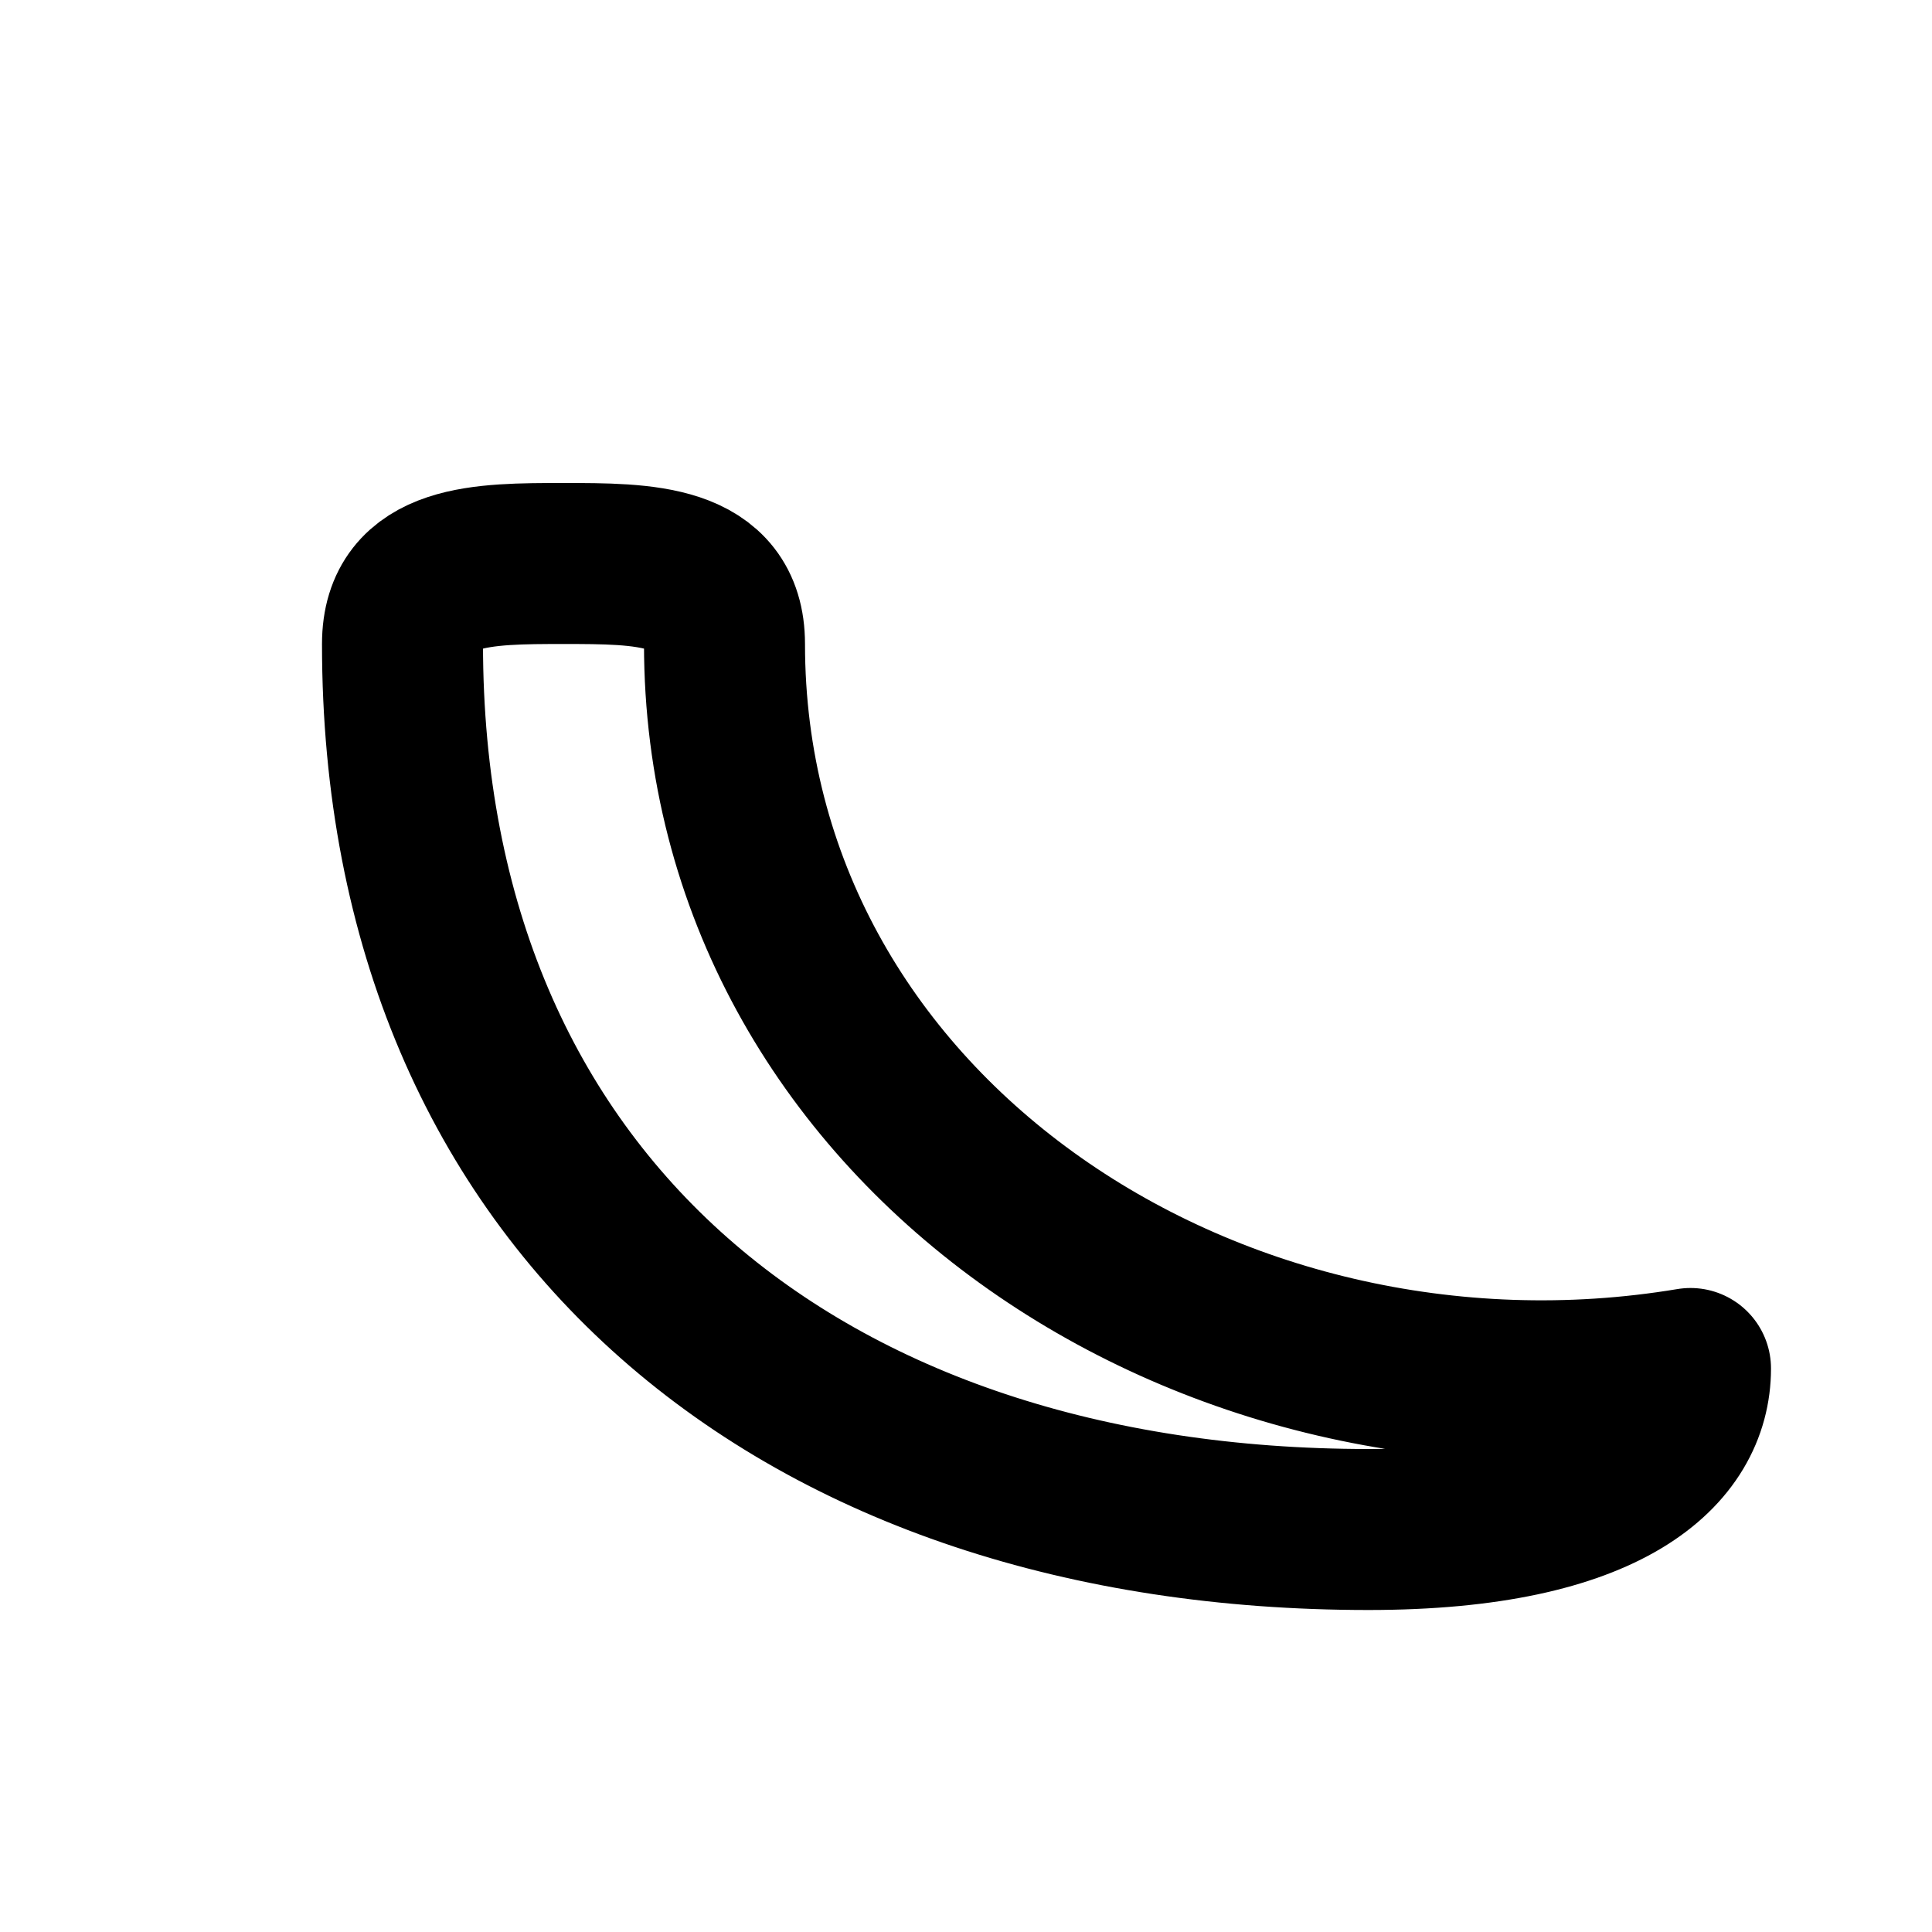
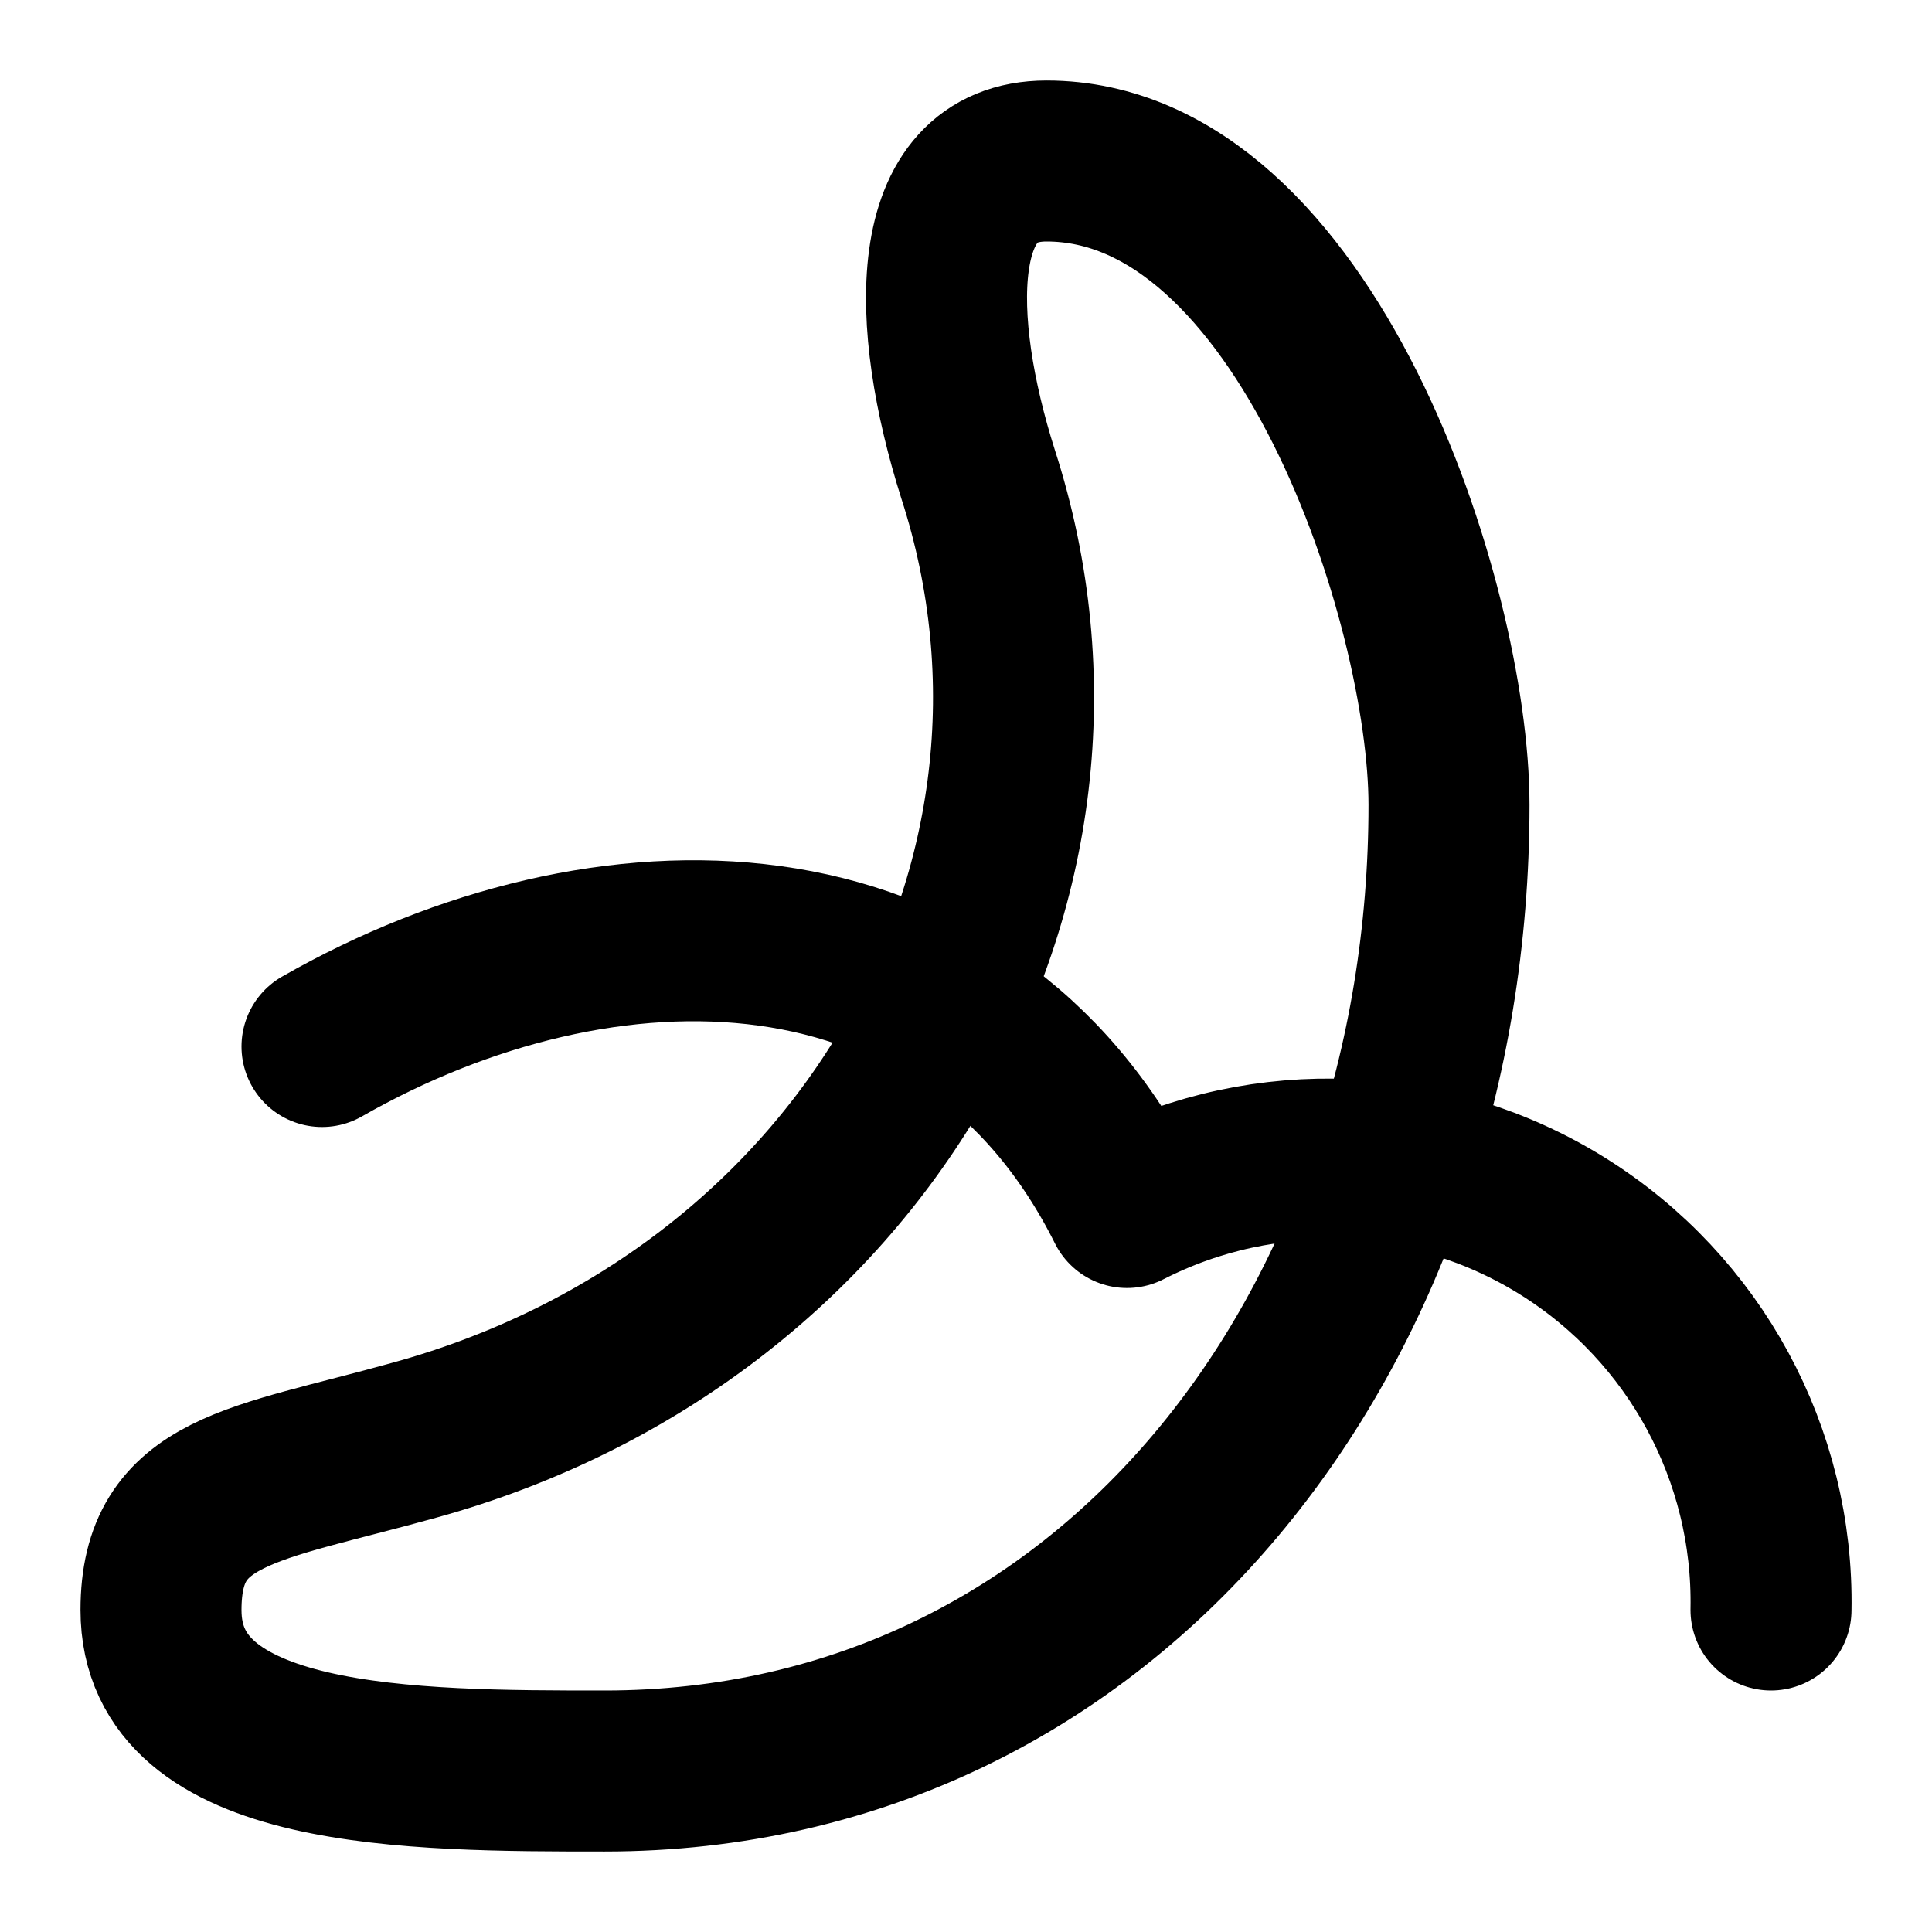
<svg xmlns="http://www.w3.org/2000/svg" width="24" height="24" viewBox="0 0 24 24" fill="none" stroke="currentColor" stroke-width="2" stroke-linecap="round" stroke-linejoin="round" class="feather feather-banana">
-   <path d="M5 8c0 7 5 11 12 11 3 0 4-1 4-2-6 1-12-3-12-9 0-1-1-1-2-1s-2 0-2 1z" />
+   <path d="M4 13c3.5-2 8-2 10 2a5.5 5.5 0 0 1 8 5" />
+   <path d="M5.15 17.89c5.52-1.52 8.65-6.89 7-12C11.55 4 11.5 2 13 2c3.22 0 5 5.5 5 8 0 6.5-4.2 12-10.49 12C5.11 22 2 22 2 20c0-1.5 1.14-1.55 3.15-2.11Z" />
</svg>
